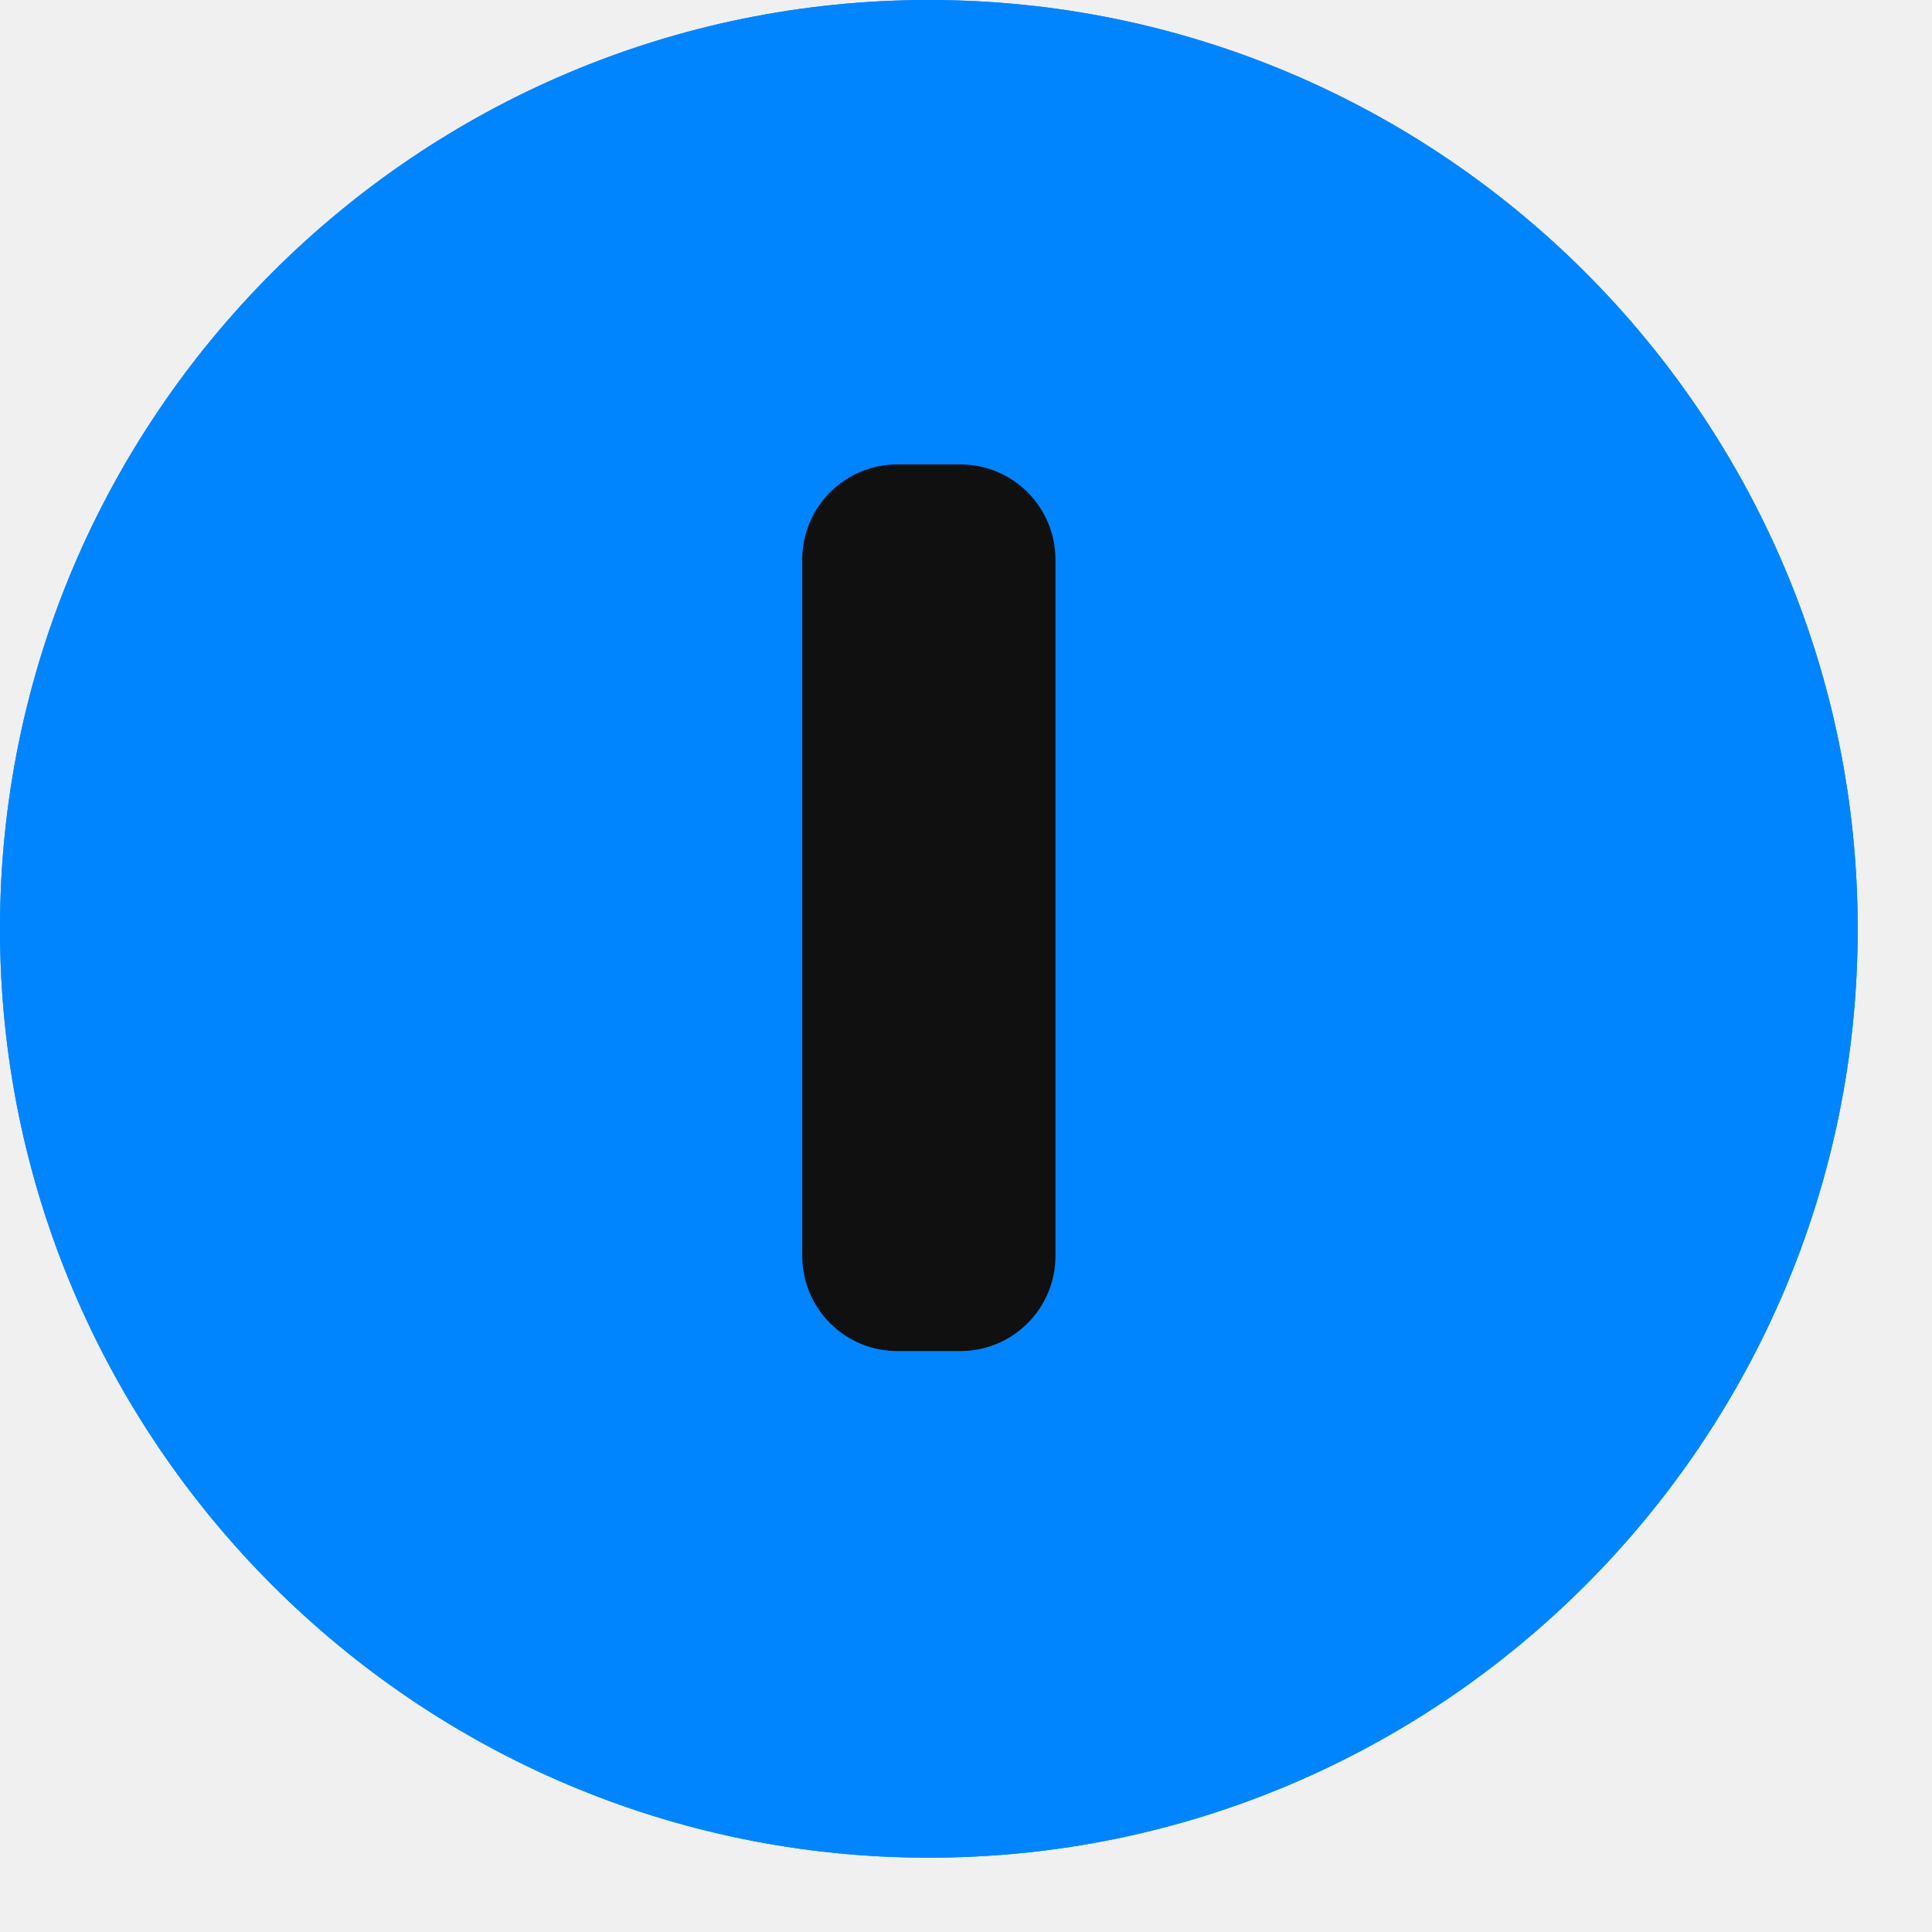
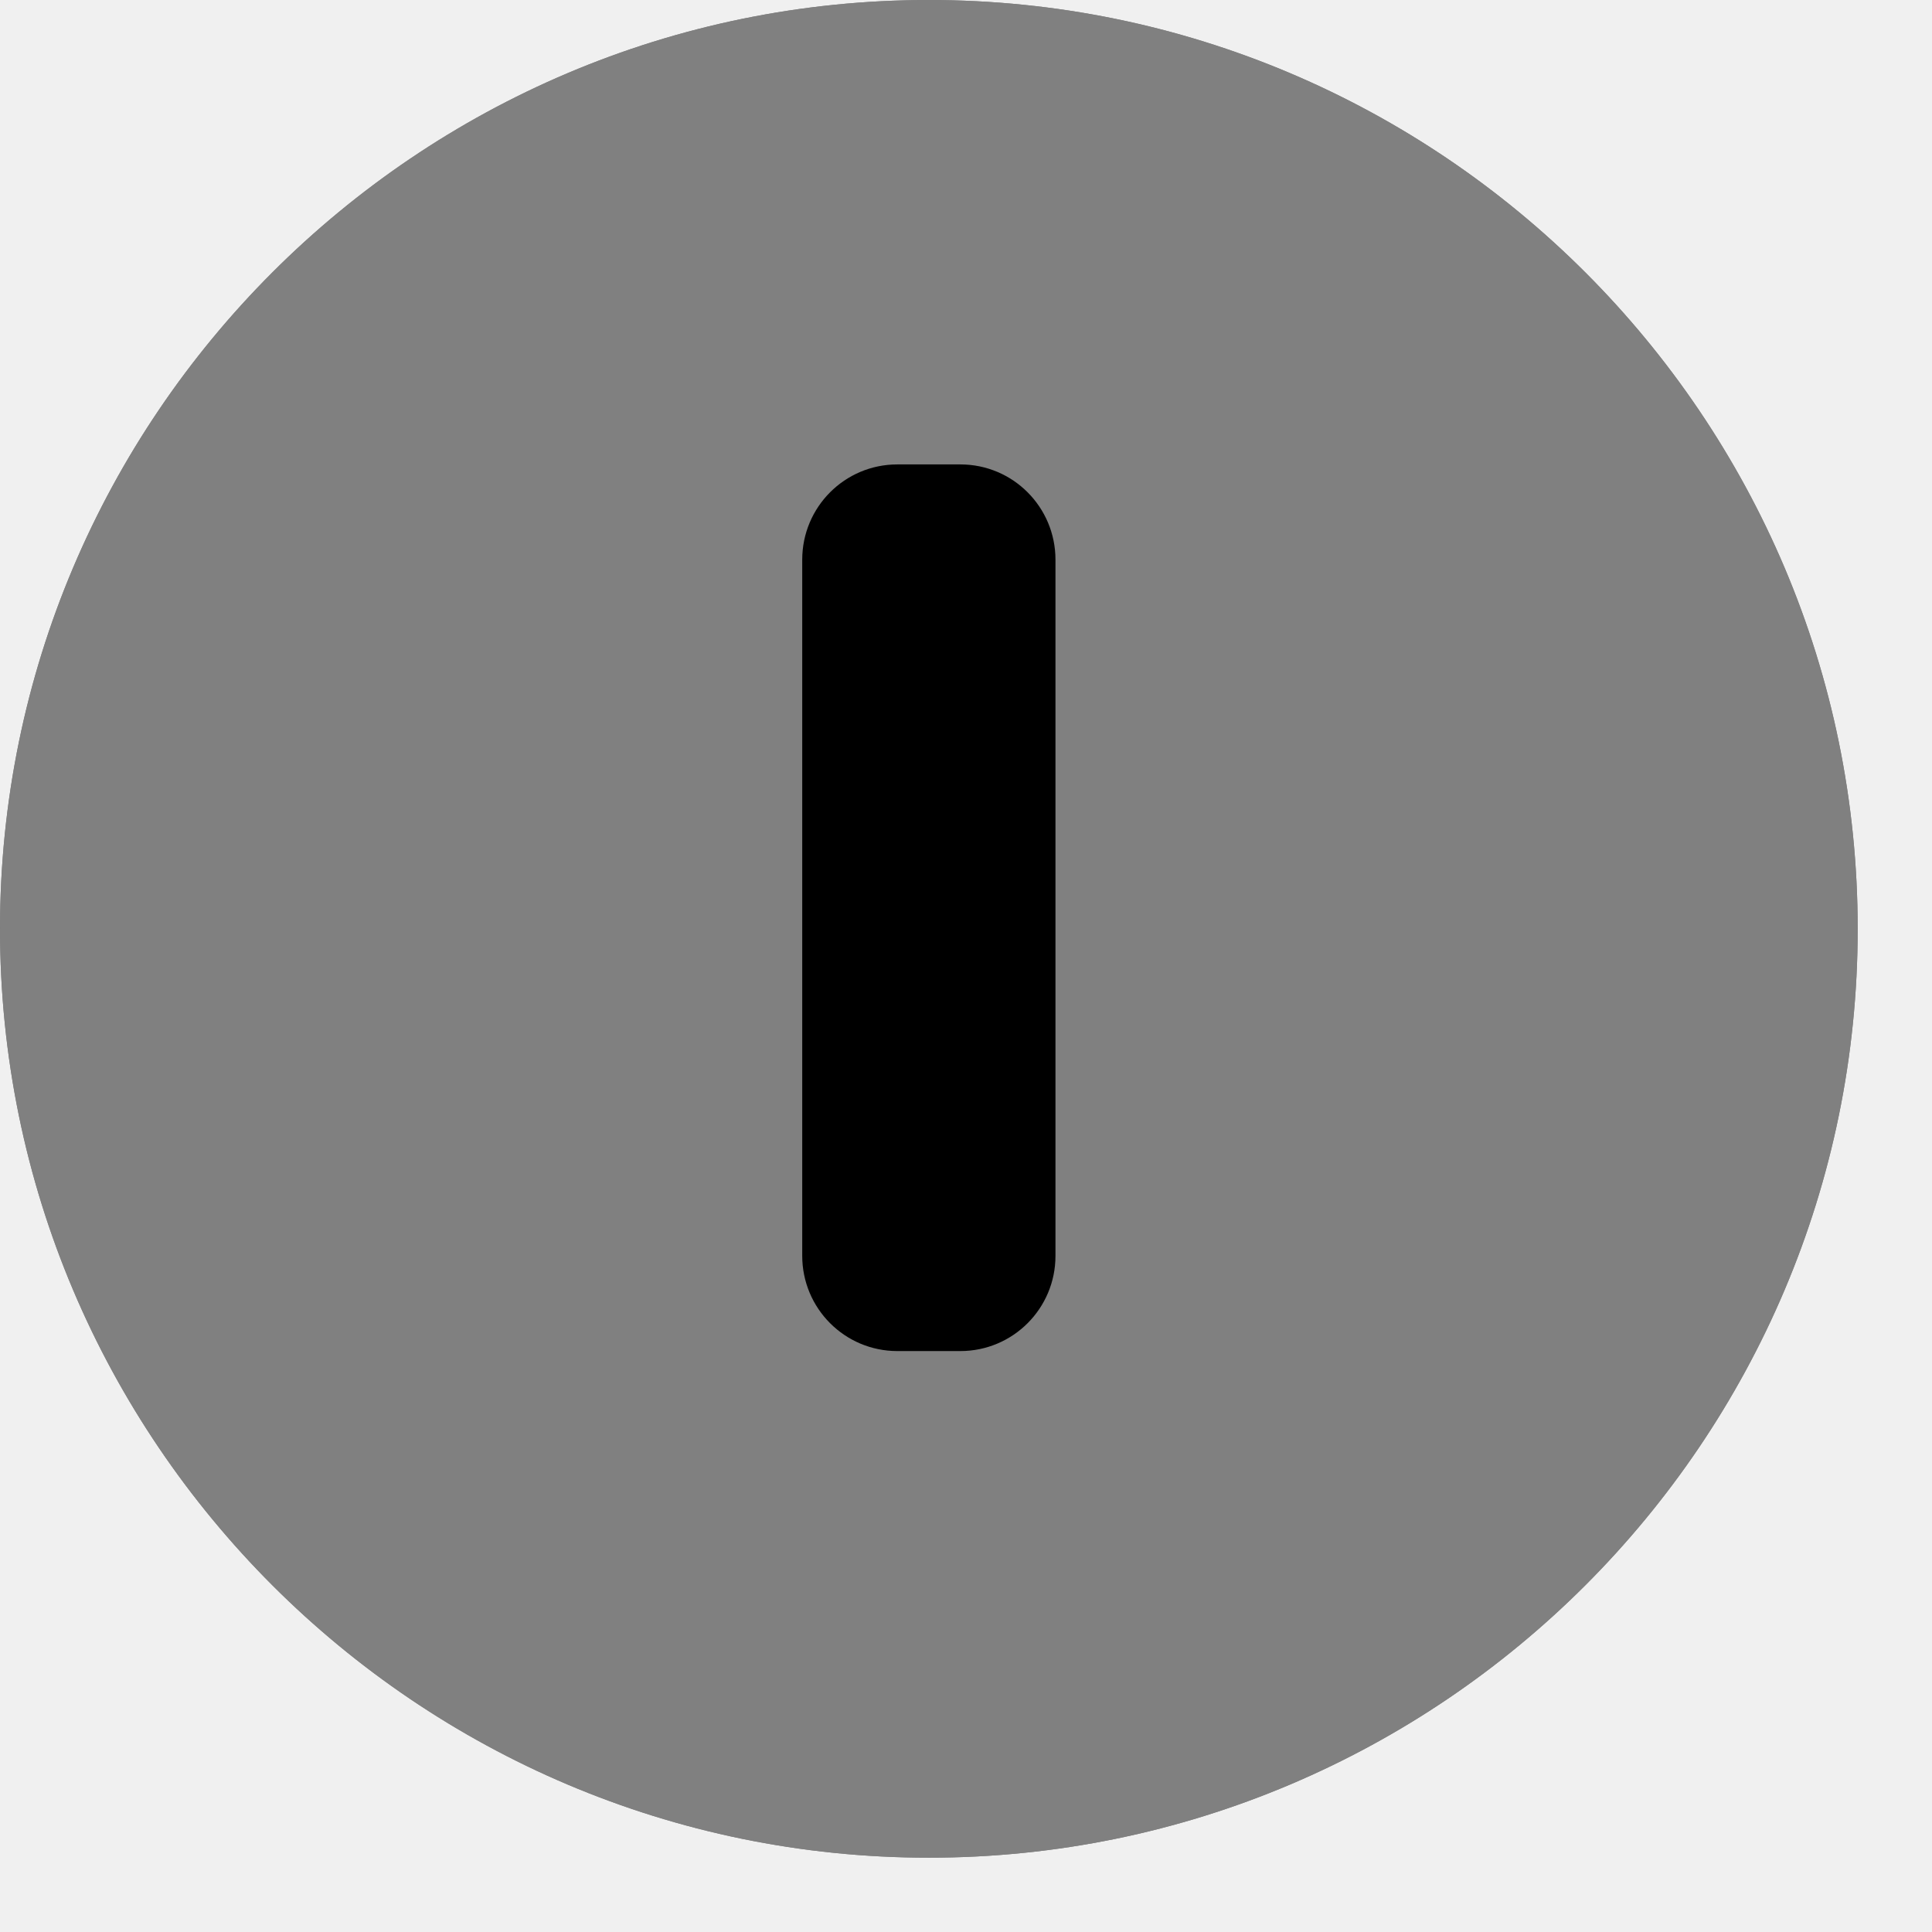
<svg xmlns="http://www.w3.org/2000/svg" width="13" height="13" viewBox="0 0 13 13" fill="none">
  <g clip-path="url(#clip0_0_1987)">
    <g clip-path="url(#clip1_0_1987)">
-       <path d="M6.25 12.5C2.804 12.5 0 9.696 0 6.25C0 2.804 2.804 0 6.25 0C9.696 0 12.5 2.804 12.5 6.25C12.5 9.696 9.696 12.5 6.25 12.5Z" fill="#0085FF" />
-       <path d="M6.462 9.091H6.038C5.684 9.091 5.398 8.804 5.398 8.45V3.766C5.398 3.412 5.684 3.125 6.038 3.125H6.462C6.816 3.125 7.102 3.412 7.102 3.766V8.451C7.102 8.804 6.816 9.091 6.462 9.091Z" fill="#FBD490" />
-       <path d="M6.25 12.5C2.804 12.5 0 9.696 0 6.25C0 2.804 2.804 0 6.25 0C9.696 0 12.5 2.804 12.5 6.25C12.5 9.696 9.696 12.5 6.25 12.5Z" fill="#0085FF" />
-       <path d="M6.462 9.091H6.038C5.684 9.091 5.398 8.804 5.398 8.45V3.766C5.398 3.412 5.684 3.125 6.038 3.125H6.462C6.816 3.125 7.102 3.412 7.102 3.766V8.451C7.102 8.804 6.816 9.091 6.462 9.091Z" fill="#101010" />
+       <path d="M6.25 12.5C2.804 12.5 0 9.696 0 6.25C0 2.804 2.804 0 6.25 0C9.696 0 12.5 2.804 12.5 6.25C12.5 9.696 9.696 12.5 6.25 12.5Z" fill="#808080" />
+       <path d="M6.462 9.091H6.038C5.684 9.091 5.398 8.804 5.398 8.45V3.766C5.398 3.412 5.684 3.125 6.038 3.125H6.462C6.816 3.125 7.102 3.412 7.102 3.766V8.451C7.102 8.804 6.816 9.091 6.462 9.091Z" fill="#000000" />
+       <path d="M6.25 12.5C2.804 12.5 0 9.696 0 6.25C0 2.804 2.804 0 6.25 0C9.696 0 12.5 2.804 12.5 6.25C12.5 9.696 9.696 12.5 6.25 12.5Z" fill="#808080" />
+       <path d="M6.462 9.091H6.038C5.684 9.091 5.398 8.804 5.398 8.45V3.766C5.398 3.412 5.684 3.125 6.038 3.125H6.462C6.816 3.125 7.102 3.412 7.102 3.766V8.451C7.102 8.804 6.816 9.091 6.462 9.091Z" fill="#000000" />
    </g>
  </g>
  <defs>
    <clipPath id="clip0_0_1987">
      <rect width="12.5" height="12.5" fill="white" />
    </clipPath>
    <clipPath id="clip1_0_1987">
      <rect width="12.5" height="12.5" fill="white" />
    </clipPath>
  </defs>
</svg>
